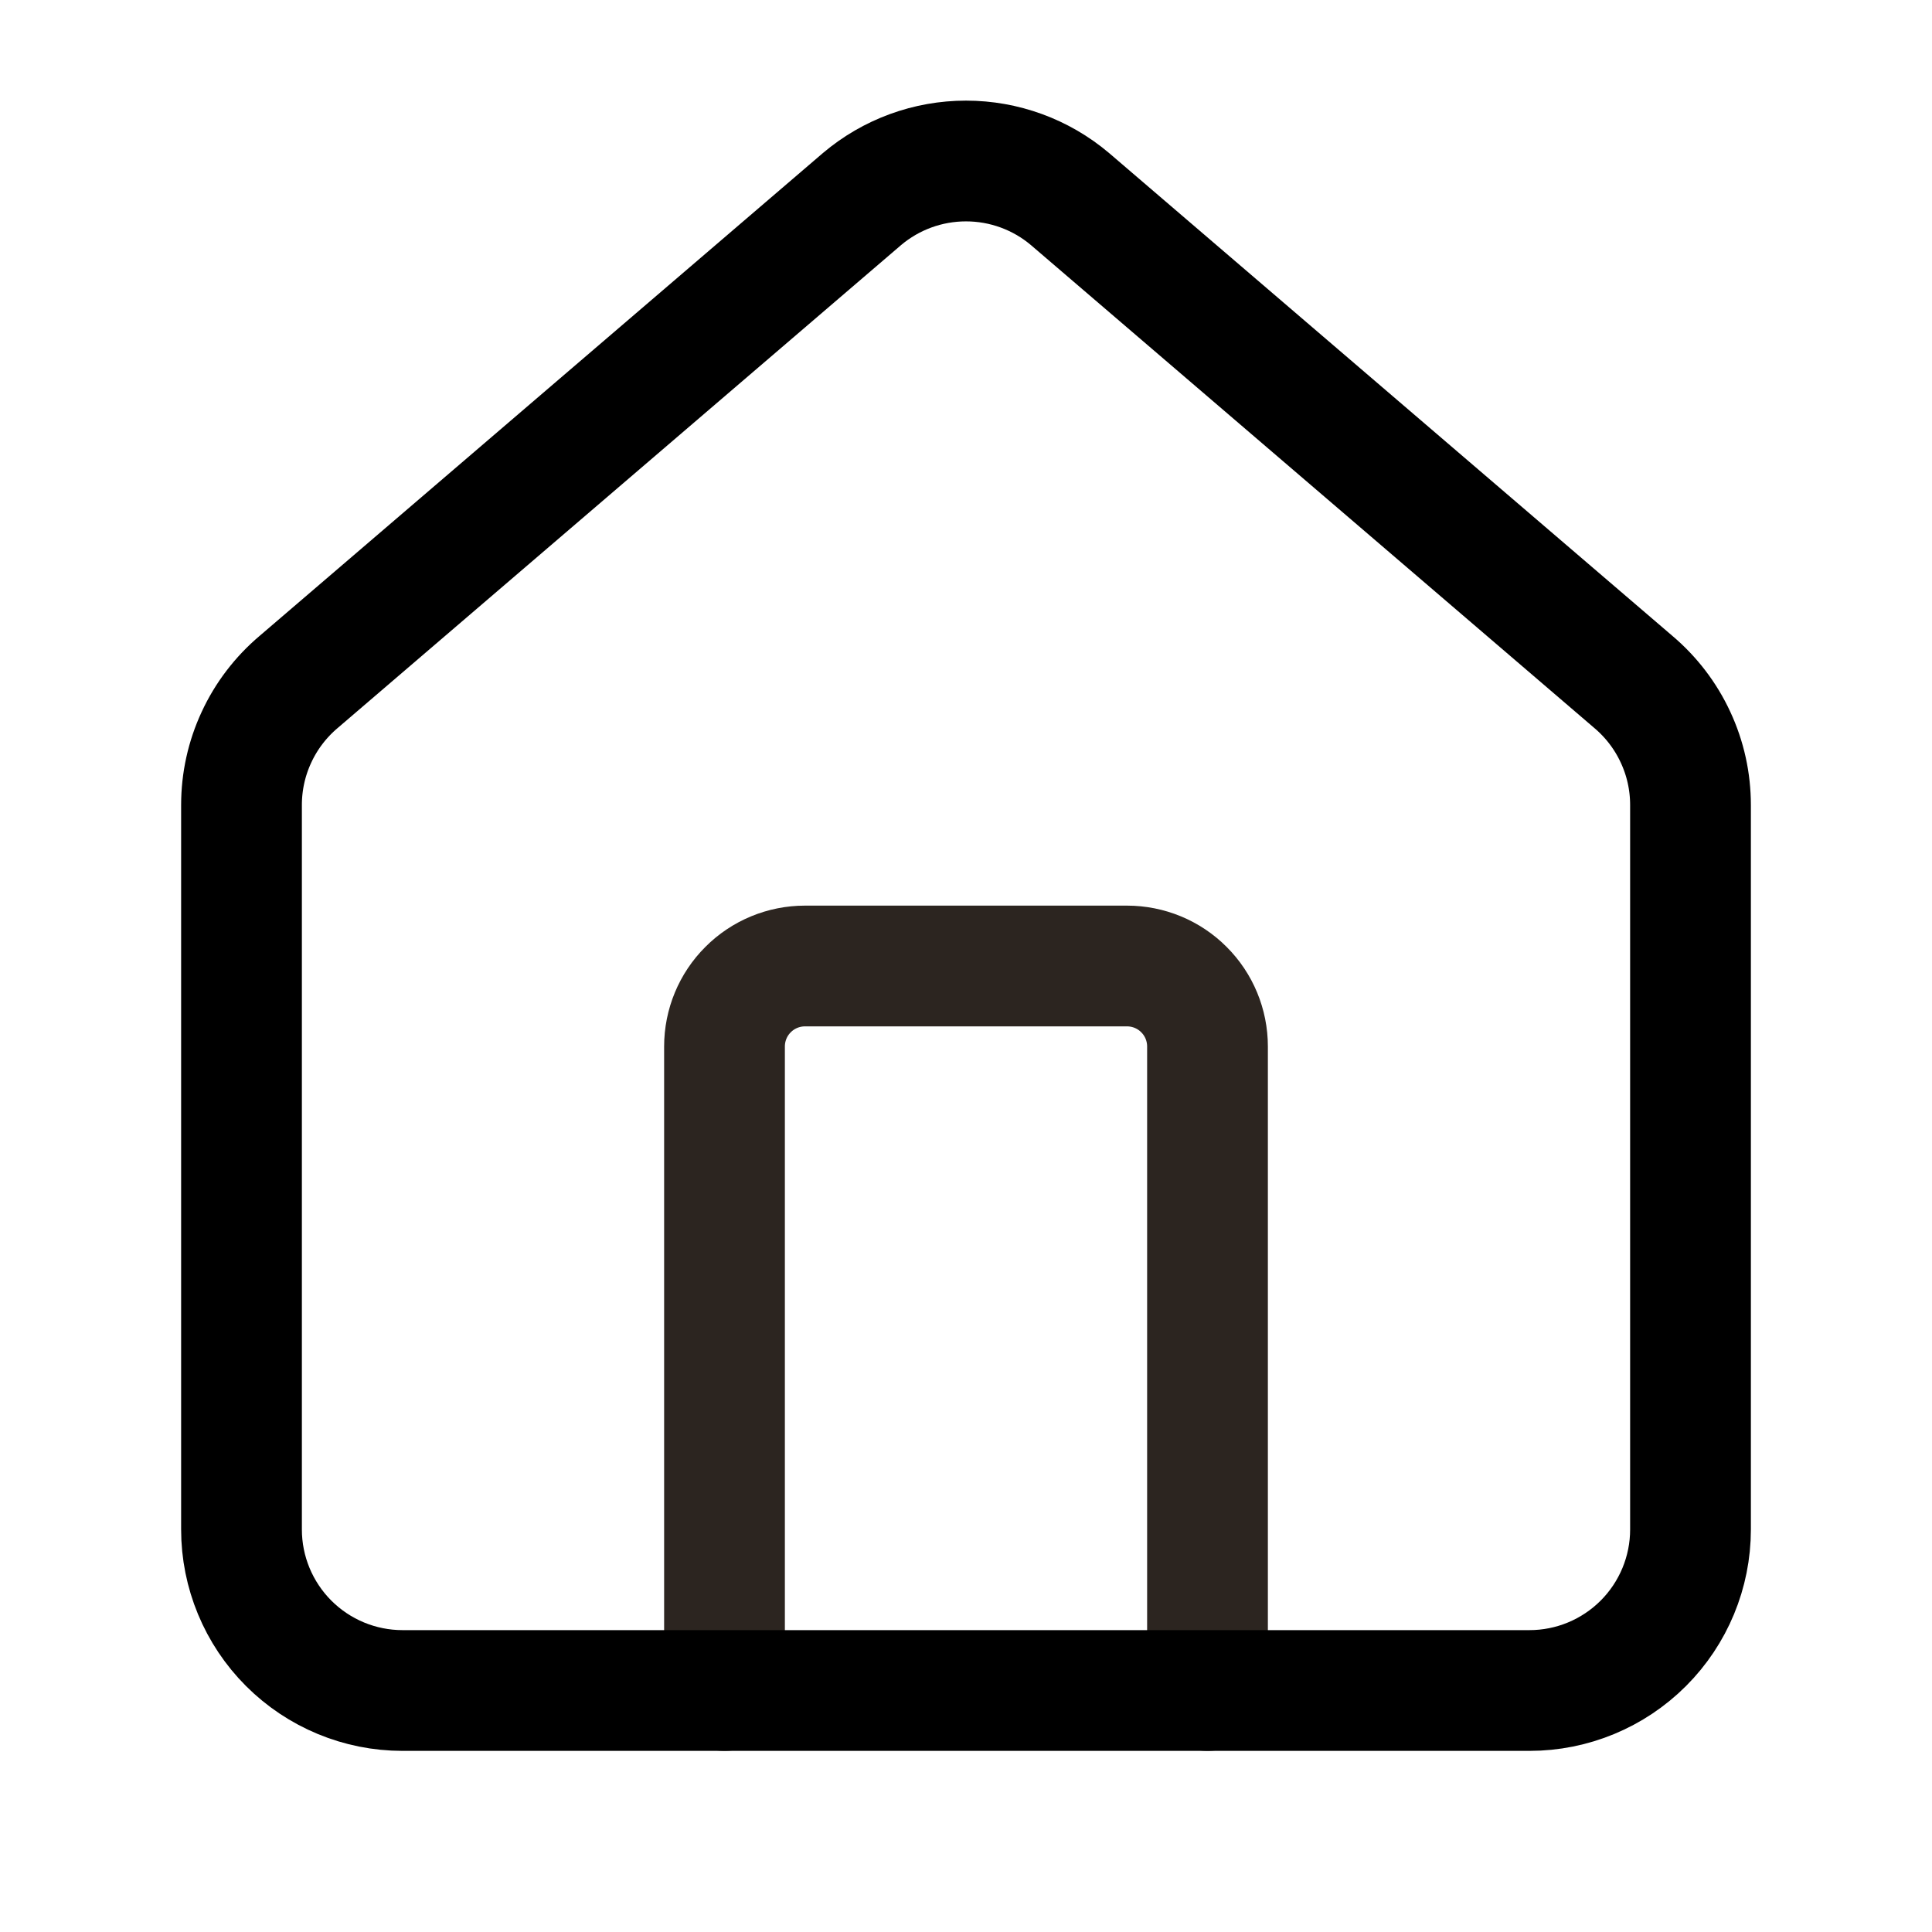
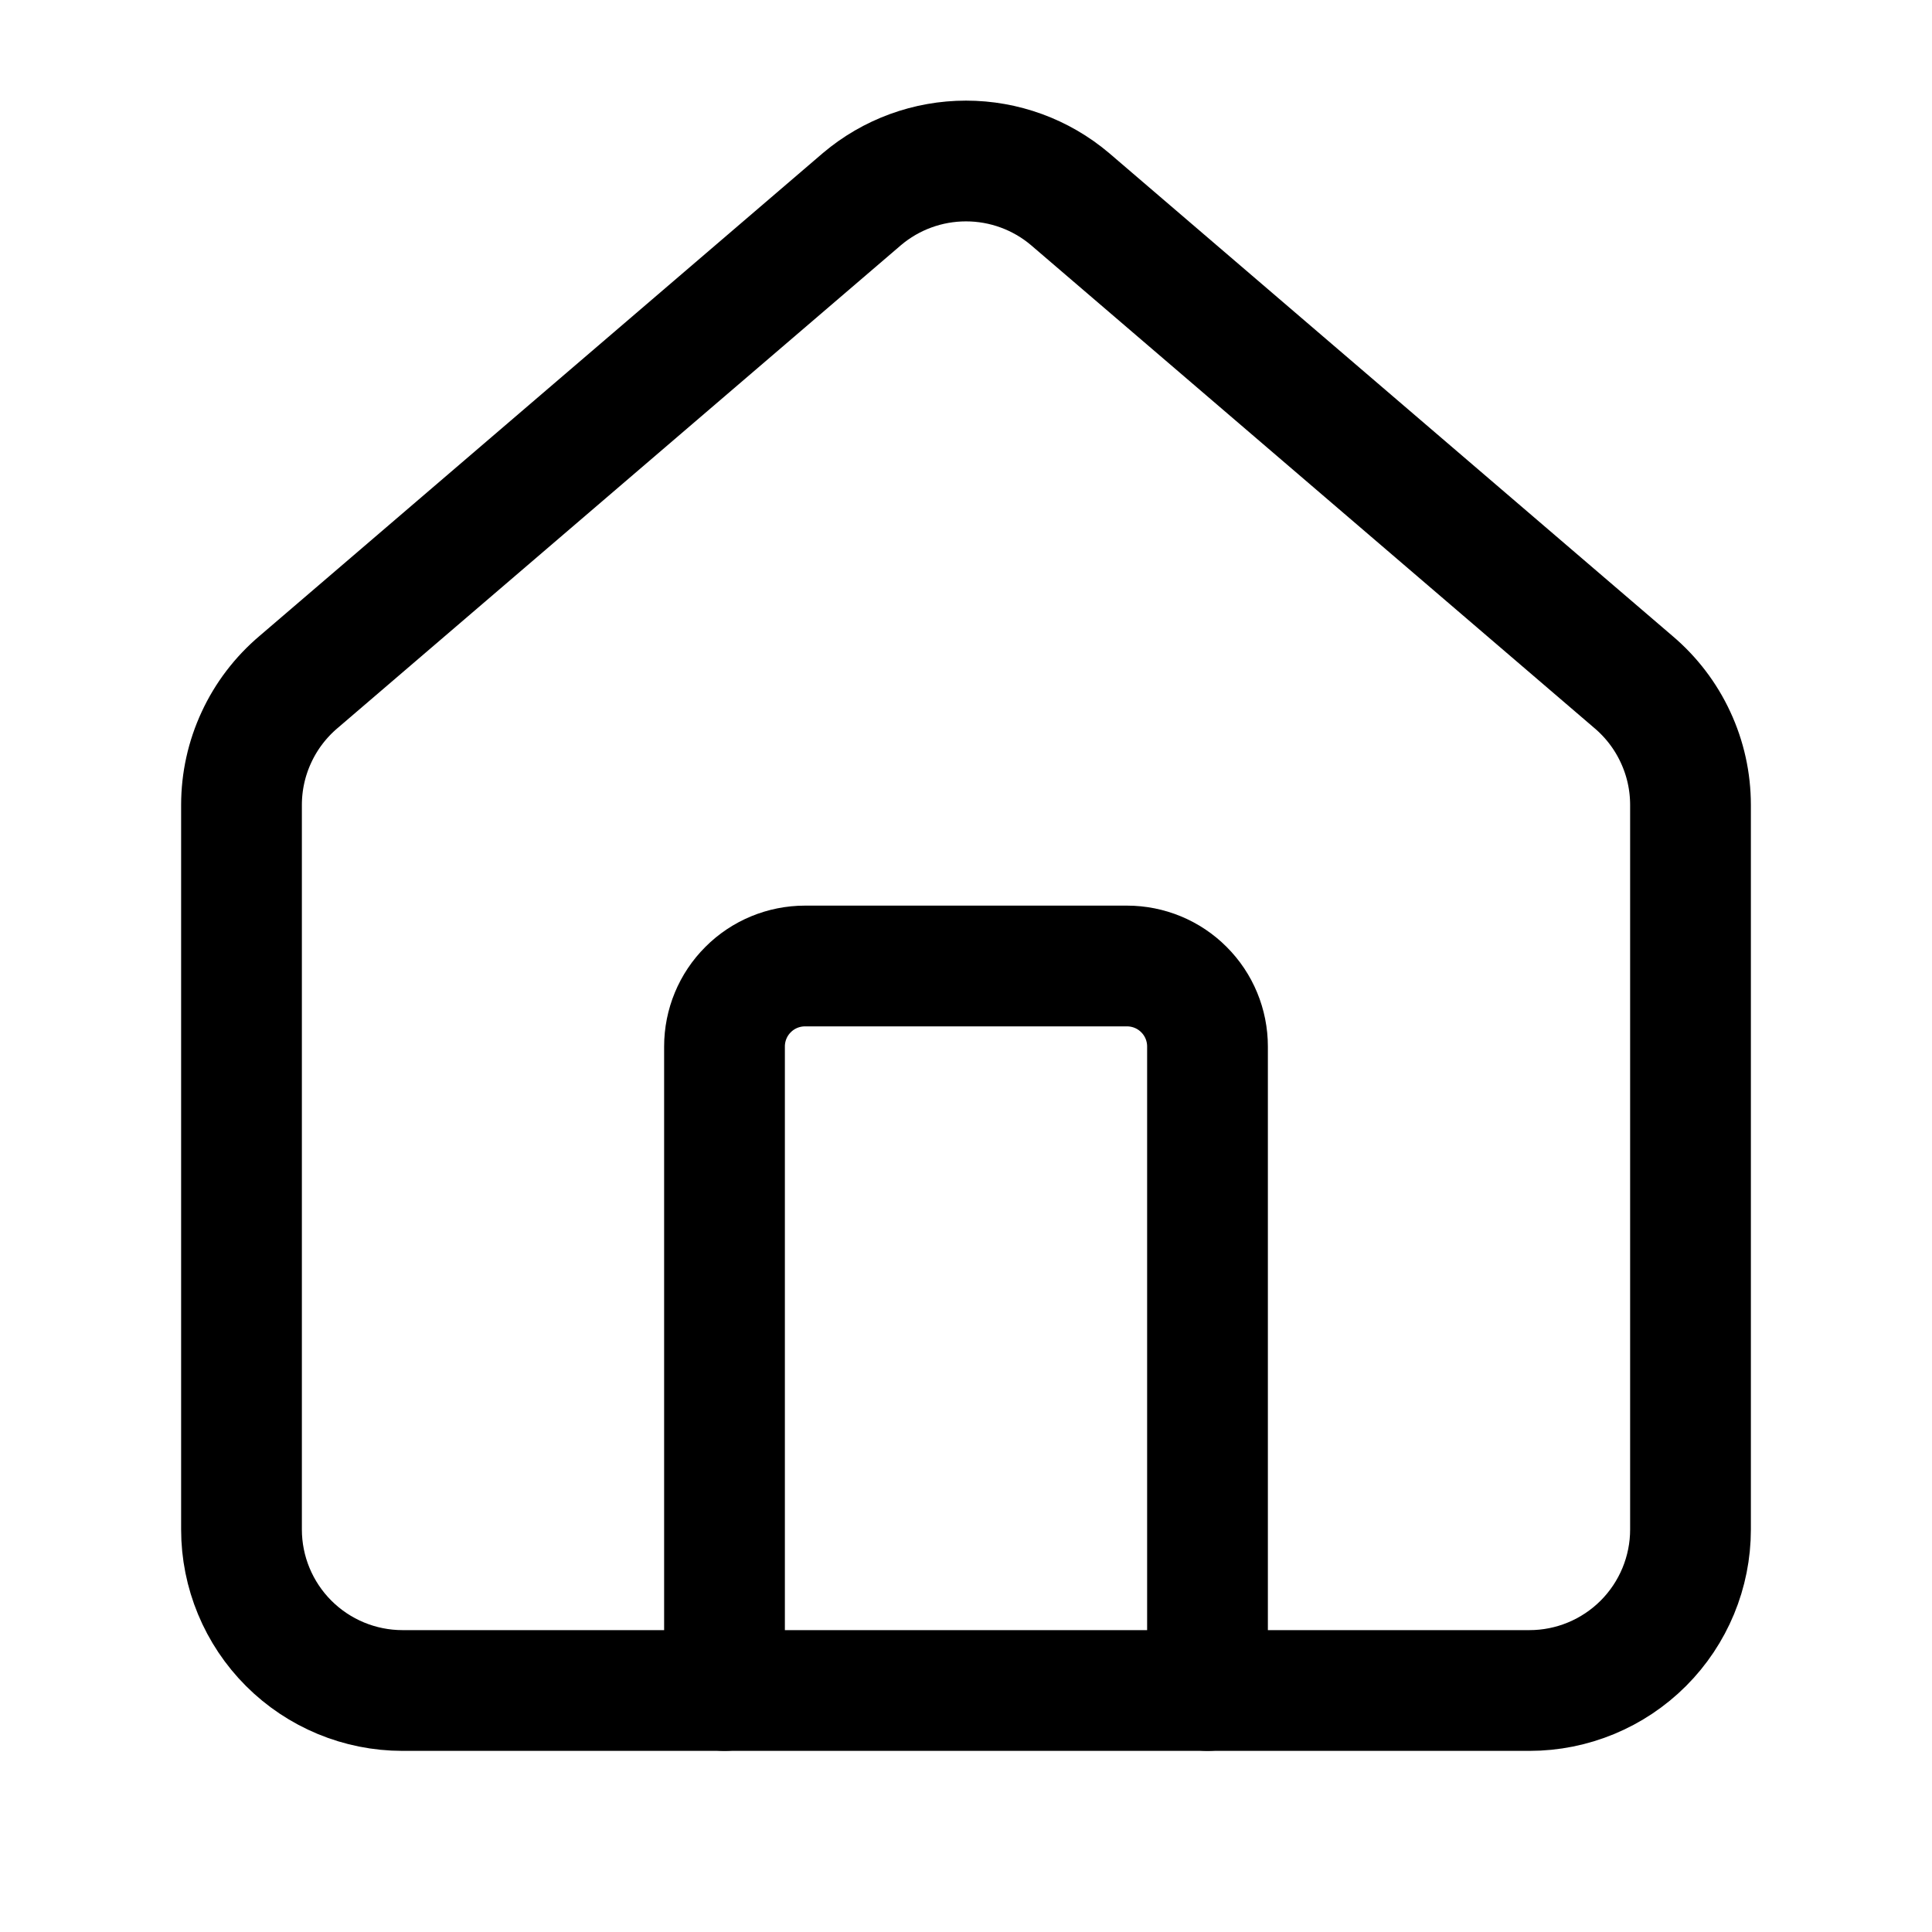
<svg xmlns="http://www.w3.org/2000/svg" viewBox="0 0 24 24" fill="none">
-   <path d="M15 21V13C15 12.735 14.895 12.48 14.707 12.293C14.52 12.105 14.265 12 14 12H10C9.735 12 9.48 12.105 9.293 12.293C9.105 12.48 9 12.735 9 13V21" stroke="#2C2520" stroke-width="1.5" stroke-linecap="round" stroke-linejoin="round" />
+   <path d="M15 21V13C15 12.735 14.895 12.48 14.707 12.293C14.52 12.105 14.265 12 14 12H10C9.735 12 9.48 12.105 9.293 12.293C9.105 12.48 9 12.735 9 13V21" stroke="currentColor" stroke-width="1.5" stroke-linecap="round" stroke-linejoin="round" />
  <path d="M3 10C3 9.709 3.063 9.422 3.186 9.158C3.308 8.894 3.487 8.66 3.709 8.472L10.709 2.472C11.07 2.167 11.527 2 12 2C12.473 2 12.93 2.167 13.291 2.472L20.291 8.472C20.513 8.66 20.692 8.894 20.814 9.158C20.937 9.422 21 9.709 21 10V19C21 19.53 20.789 20.039 20.414 20.414C20.039 20.789 19.53 21 19 21H5C4.47 21 3.961 20.789 3.586 20.414C3.211 20.039 3 19.53 3 19V10Z" stroke="currentColor" stroke-width="1.5" stroke-linecap="round" stroke-linejoin="round" />
</svg>
